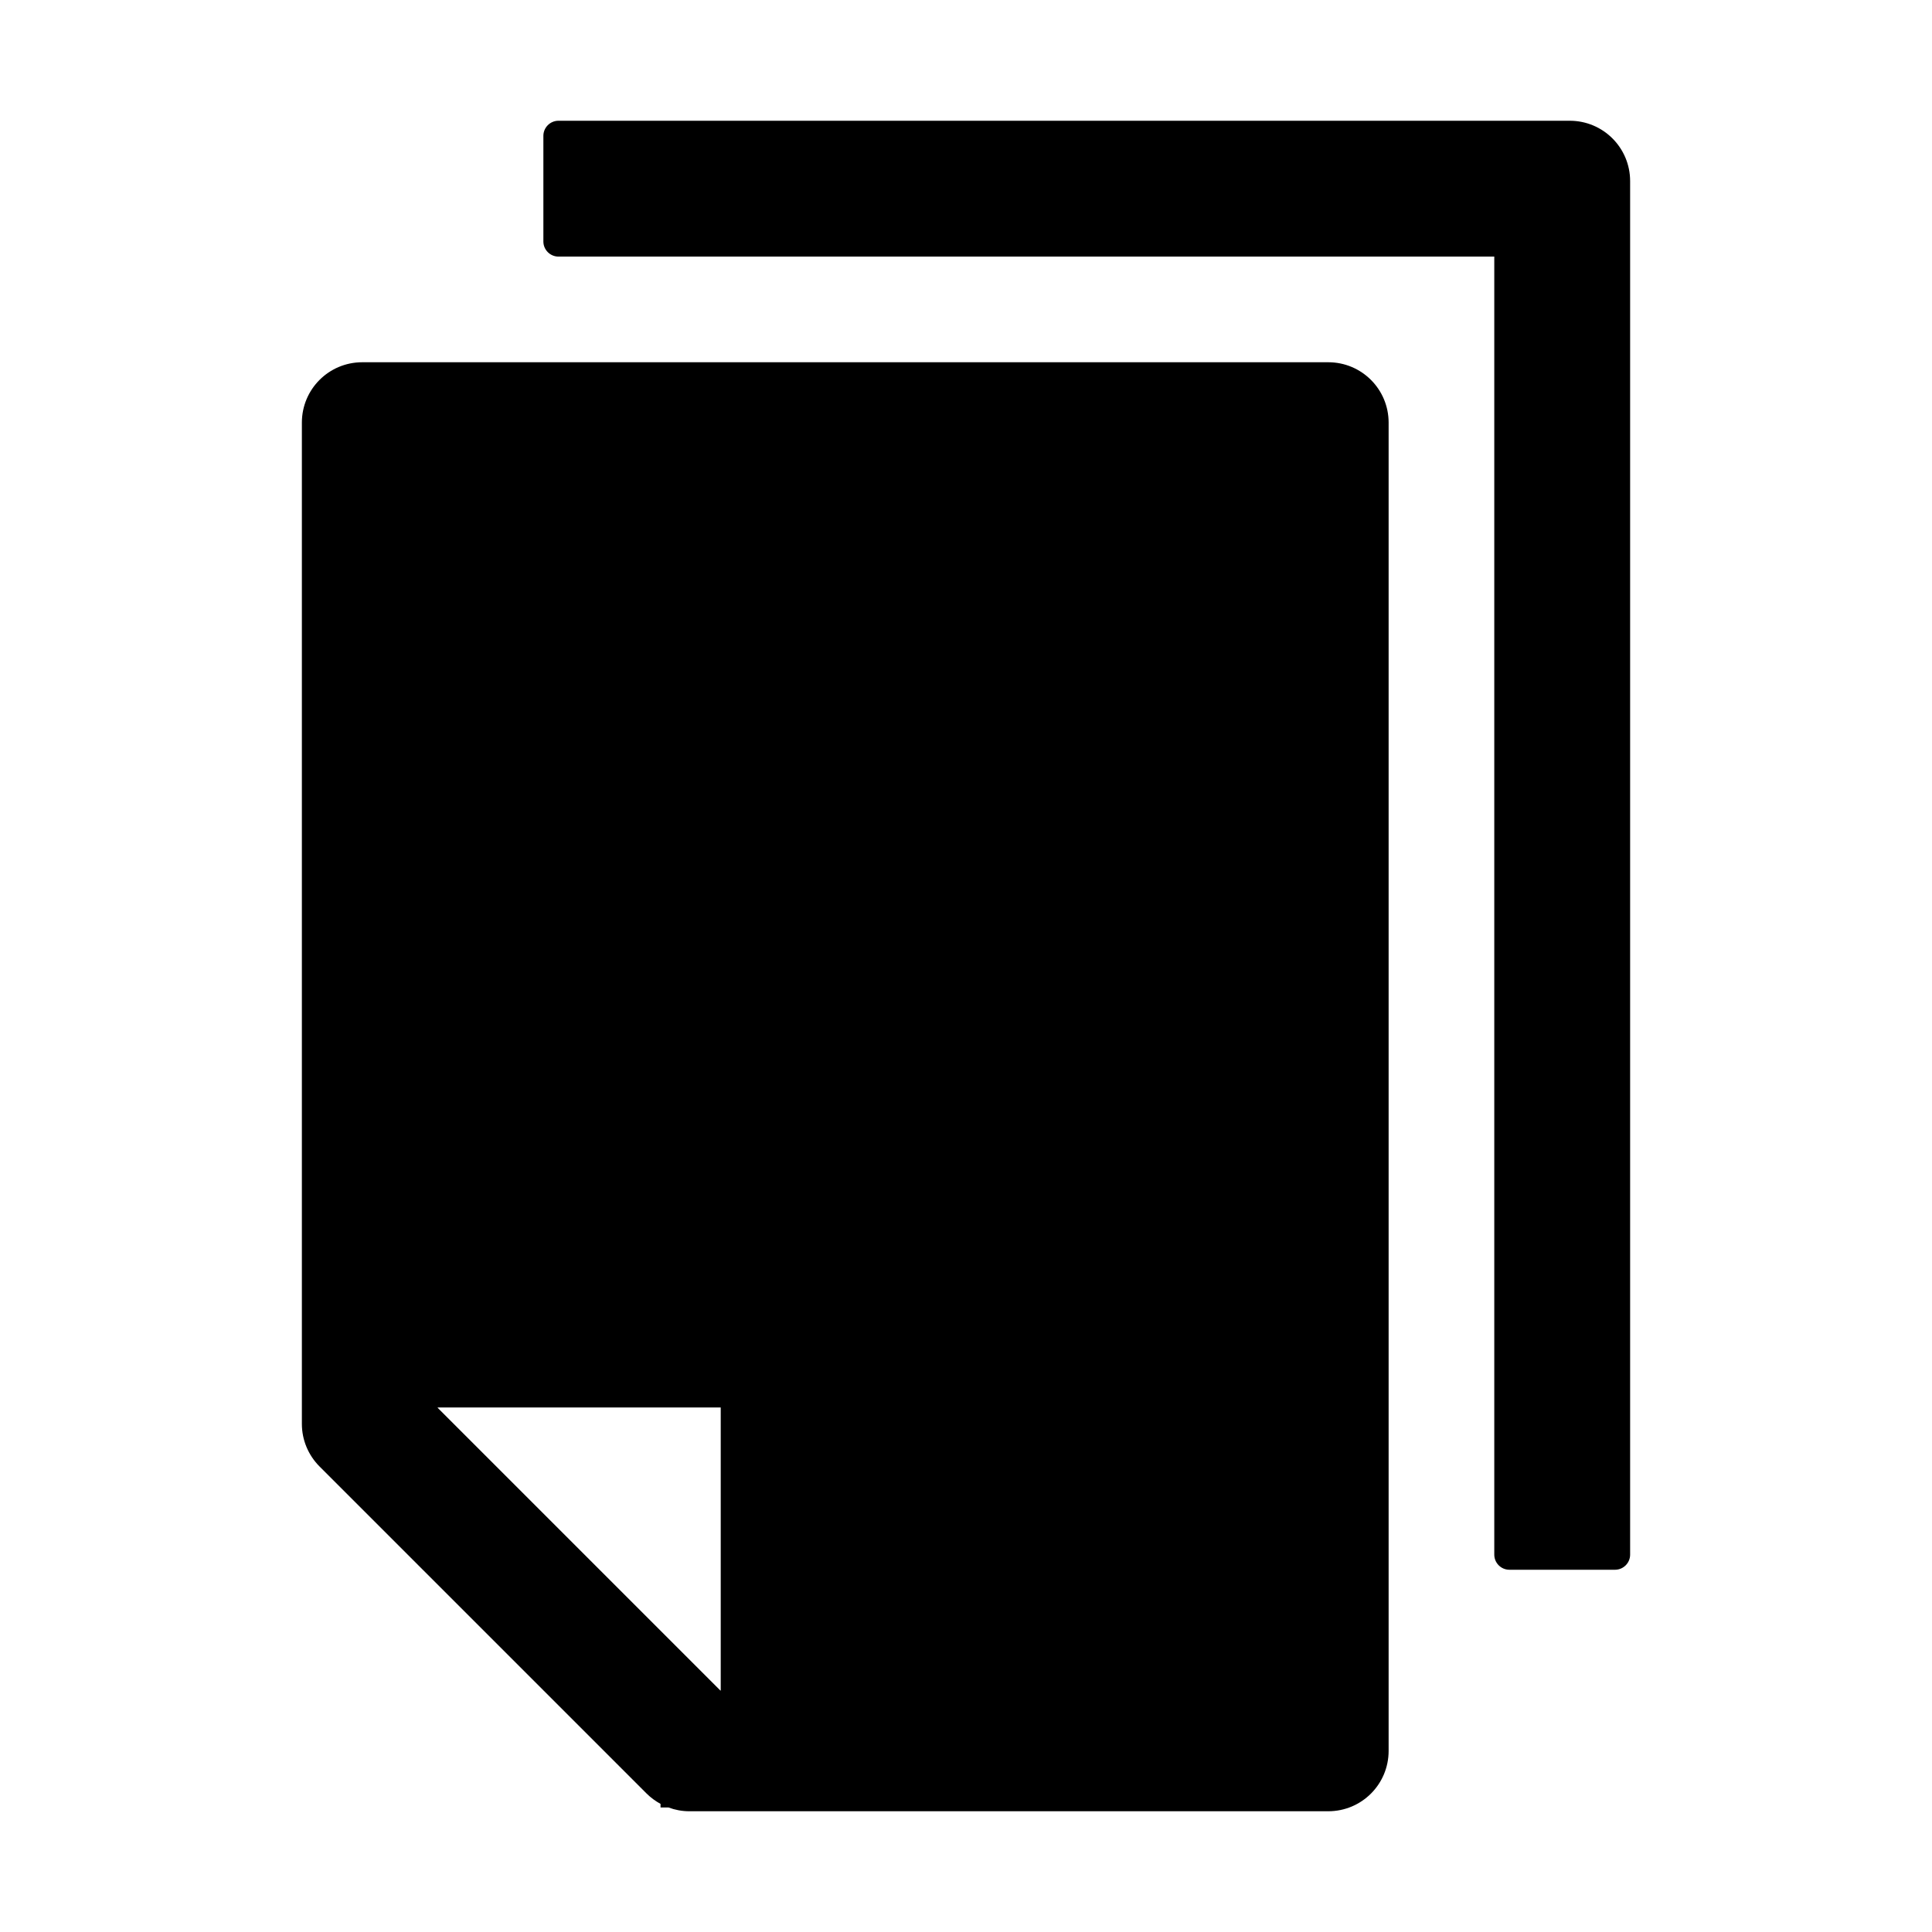
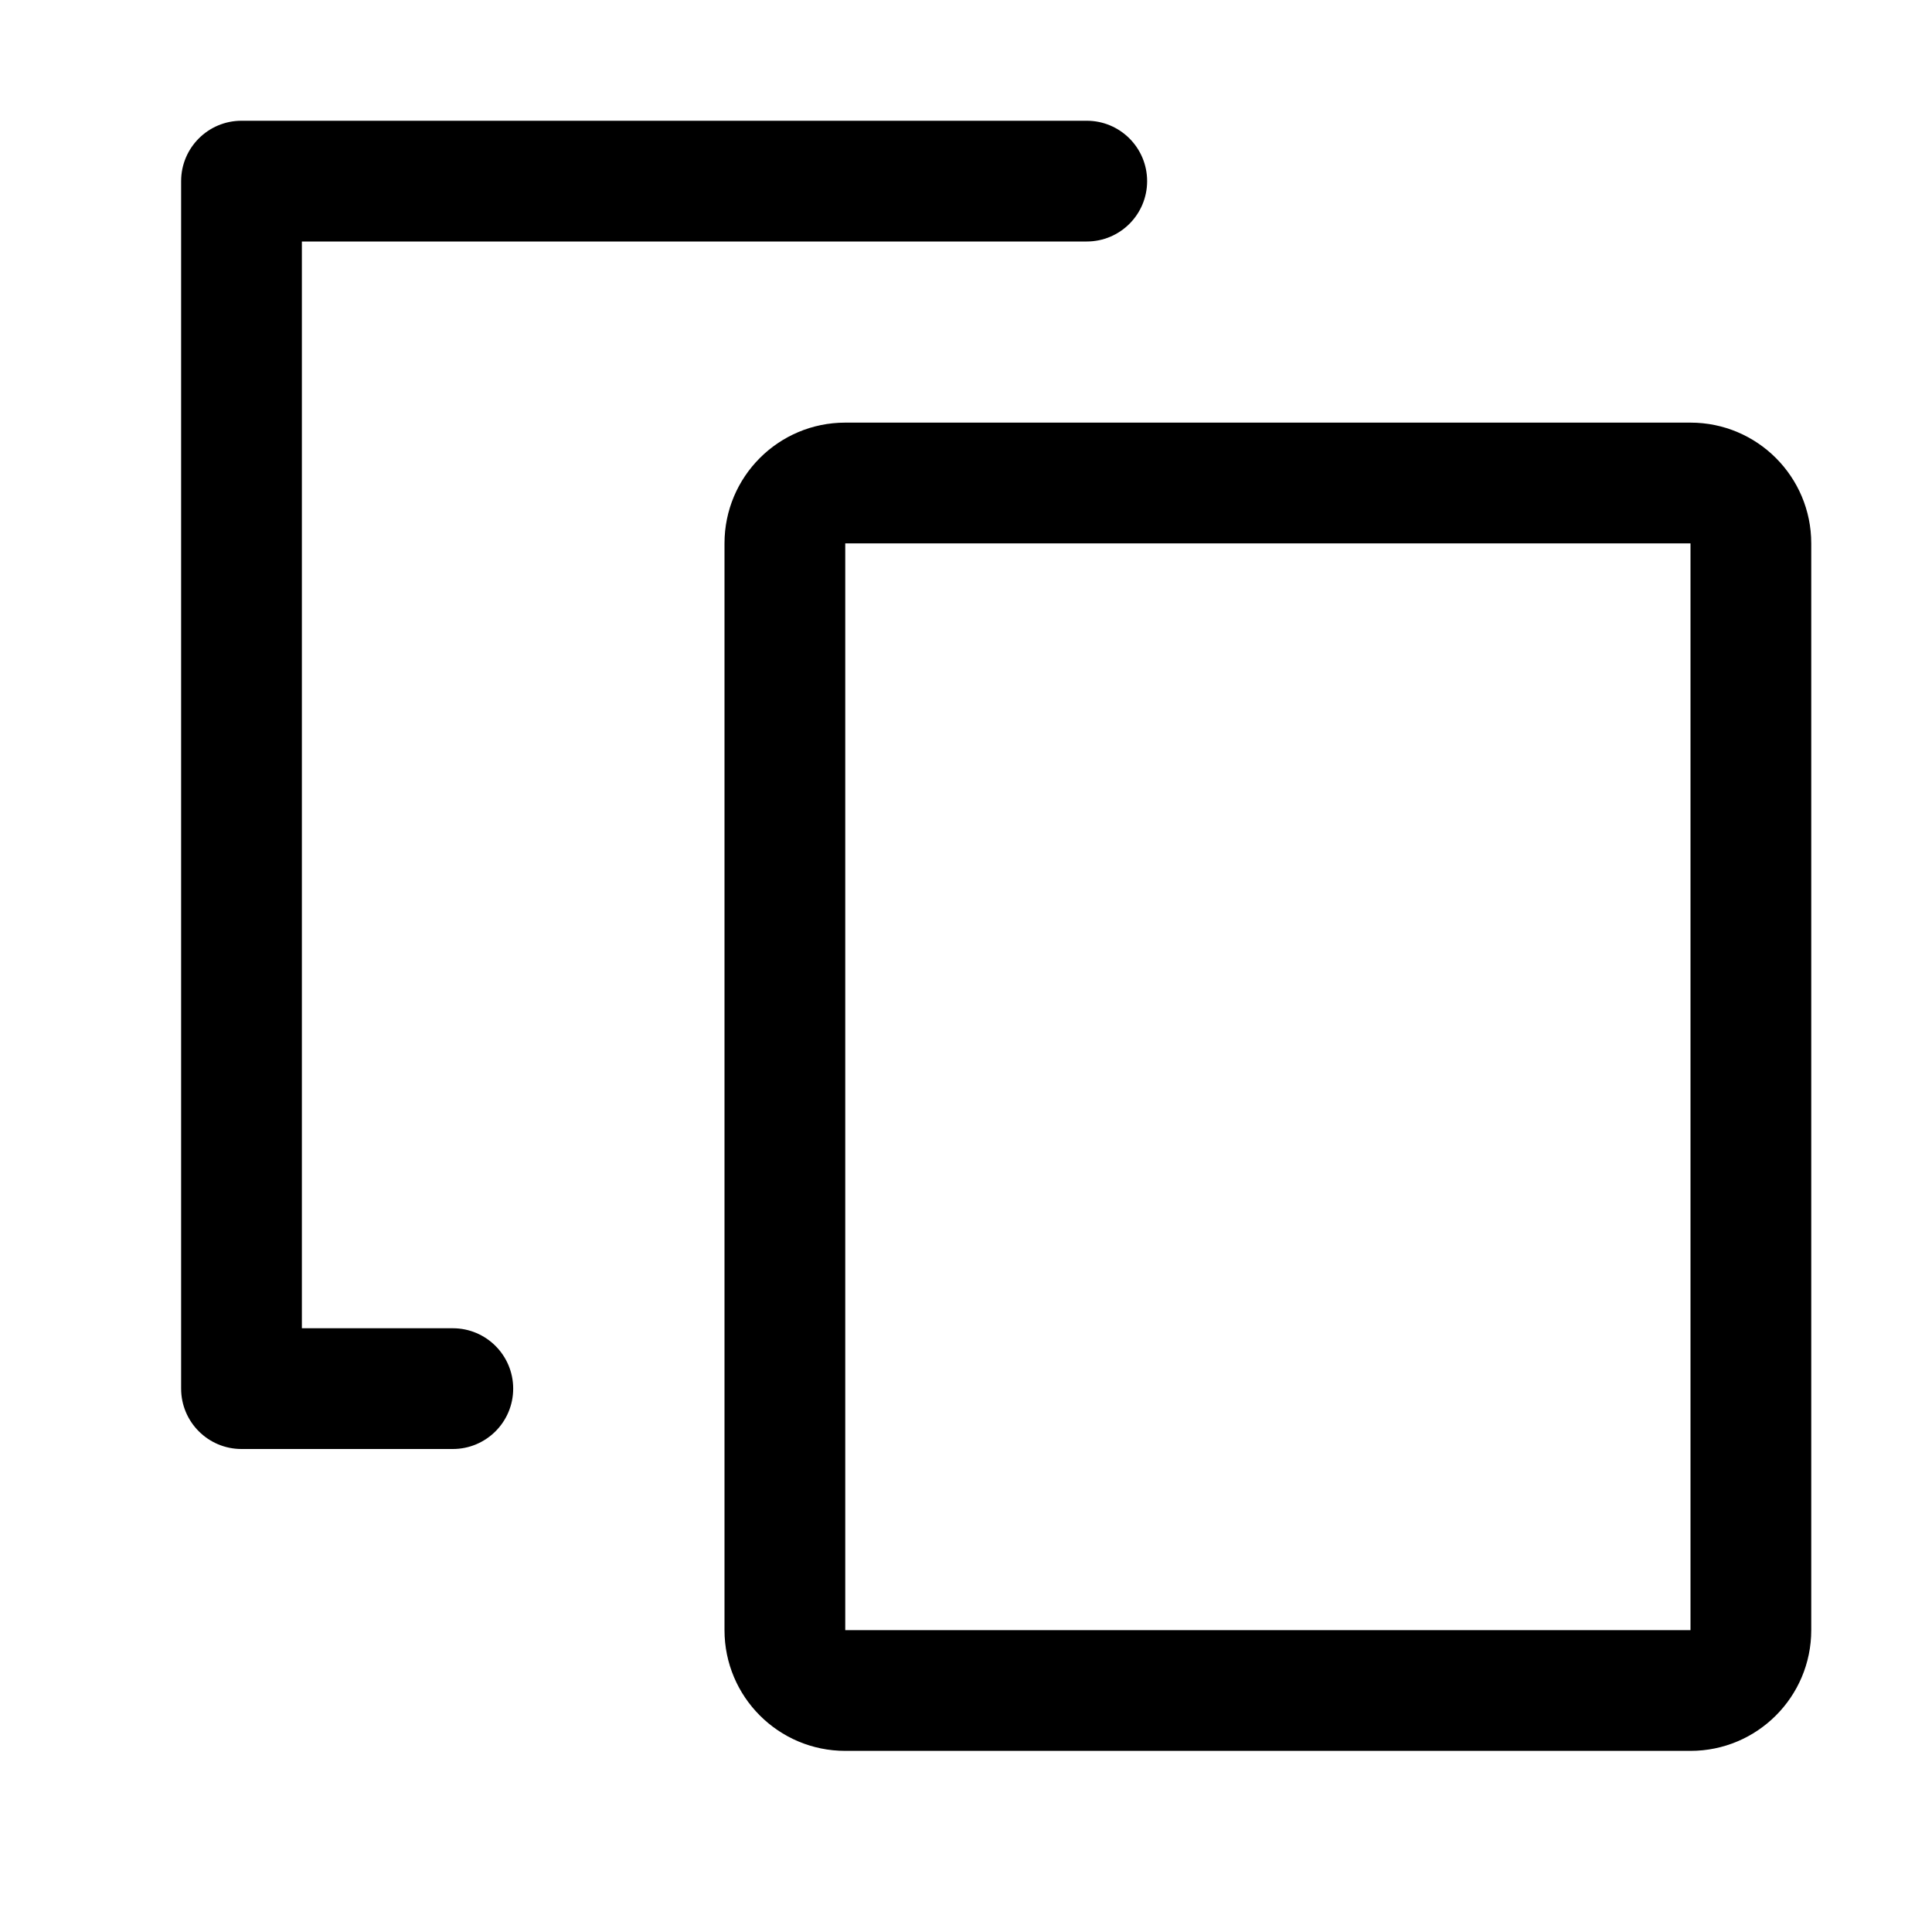
<svg xmlns="http://www.w3.org/2000/svg" class="icon" viewBox="0 0 1024 1024">
-   <path d="M832 64H296c-4.4 0-8 3.6-8 8v56c0 4.4 3.6 8 8 8h496v688c0 4.4 3.6 8 8 8h56c4.4 0 8-3.6 8-8V96c0-17.7-14.3-32-32-32zM704 192H192c-17.7 0-32 14.3-32 32v530.7c0 8.5 3.4 16.6 9.4 22.6l173.3 173.3c2.2 2.2 4.7 4 7.4 5.5v1.9h4.2c3.5 1.3 7.2 2 11 2H704c17.7 0 32-14.3 32-32V224c0-17.7-14.3-32-32-32zM382 896h-.2L232 746.2v-.2h150v150z" />
+   <path d="M160,704 L240,704 C257.673,704 272,718.327 272,736 C272,753.673 257.673,768 240,768 L128,768 C110.327,768 96,753.673 96,736 L96,96 C96,78.327 110.327,64 128,64 L576,64 C593.673,64 608,78.327 608,96 C608,113.673 593.673,128 576,128 L160,128 L160,704 Z M448,224 L896,224 C931.346,224 960,252.654 960,288 L960,864 C960,899.346 931.346,928 896,928 L448,928 C412.654,928 384,899.346 384,864 L384,288 C384,252.654 412.654,224 448,224 Z M448,288 L448,864 L896,864 L896,288 L448,288 Z" />
</svg>
